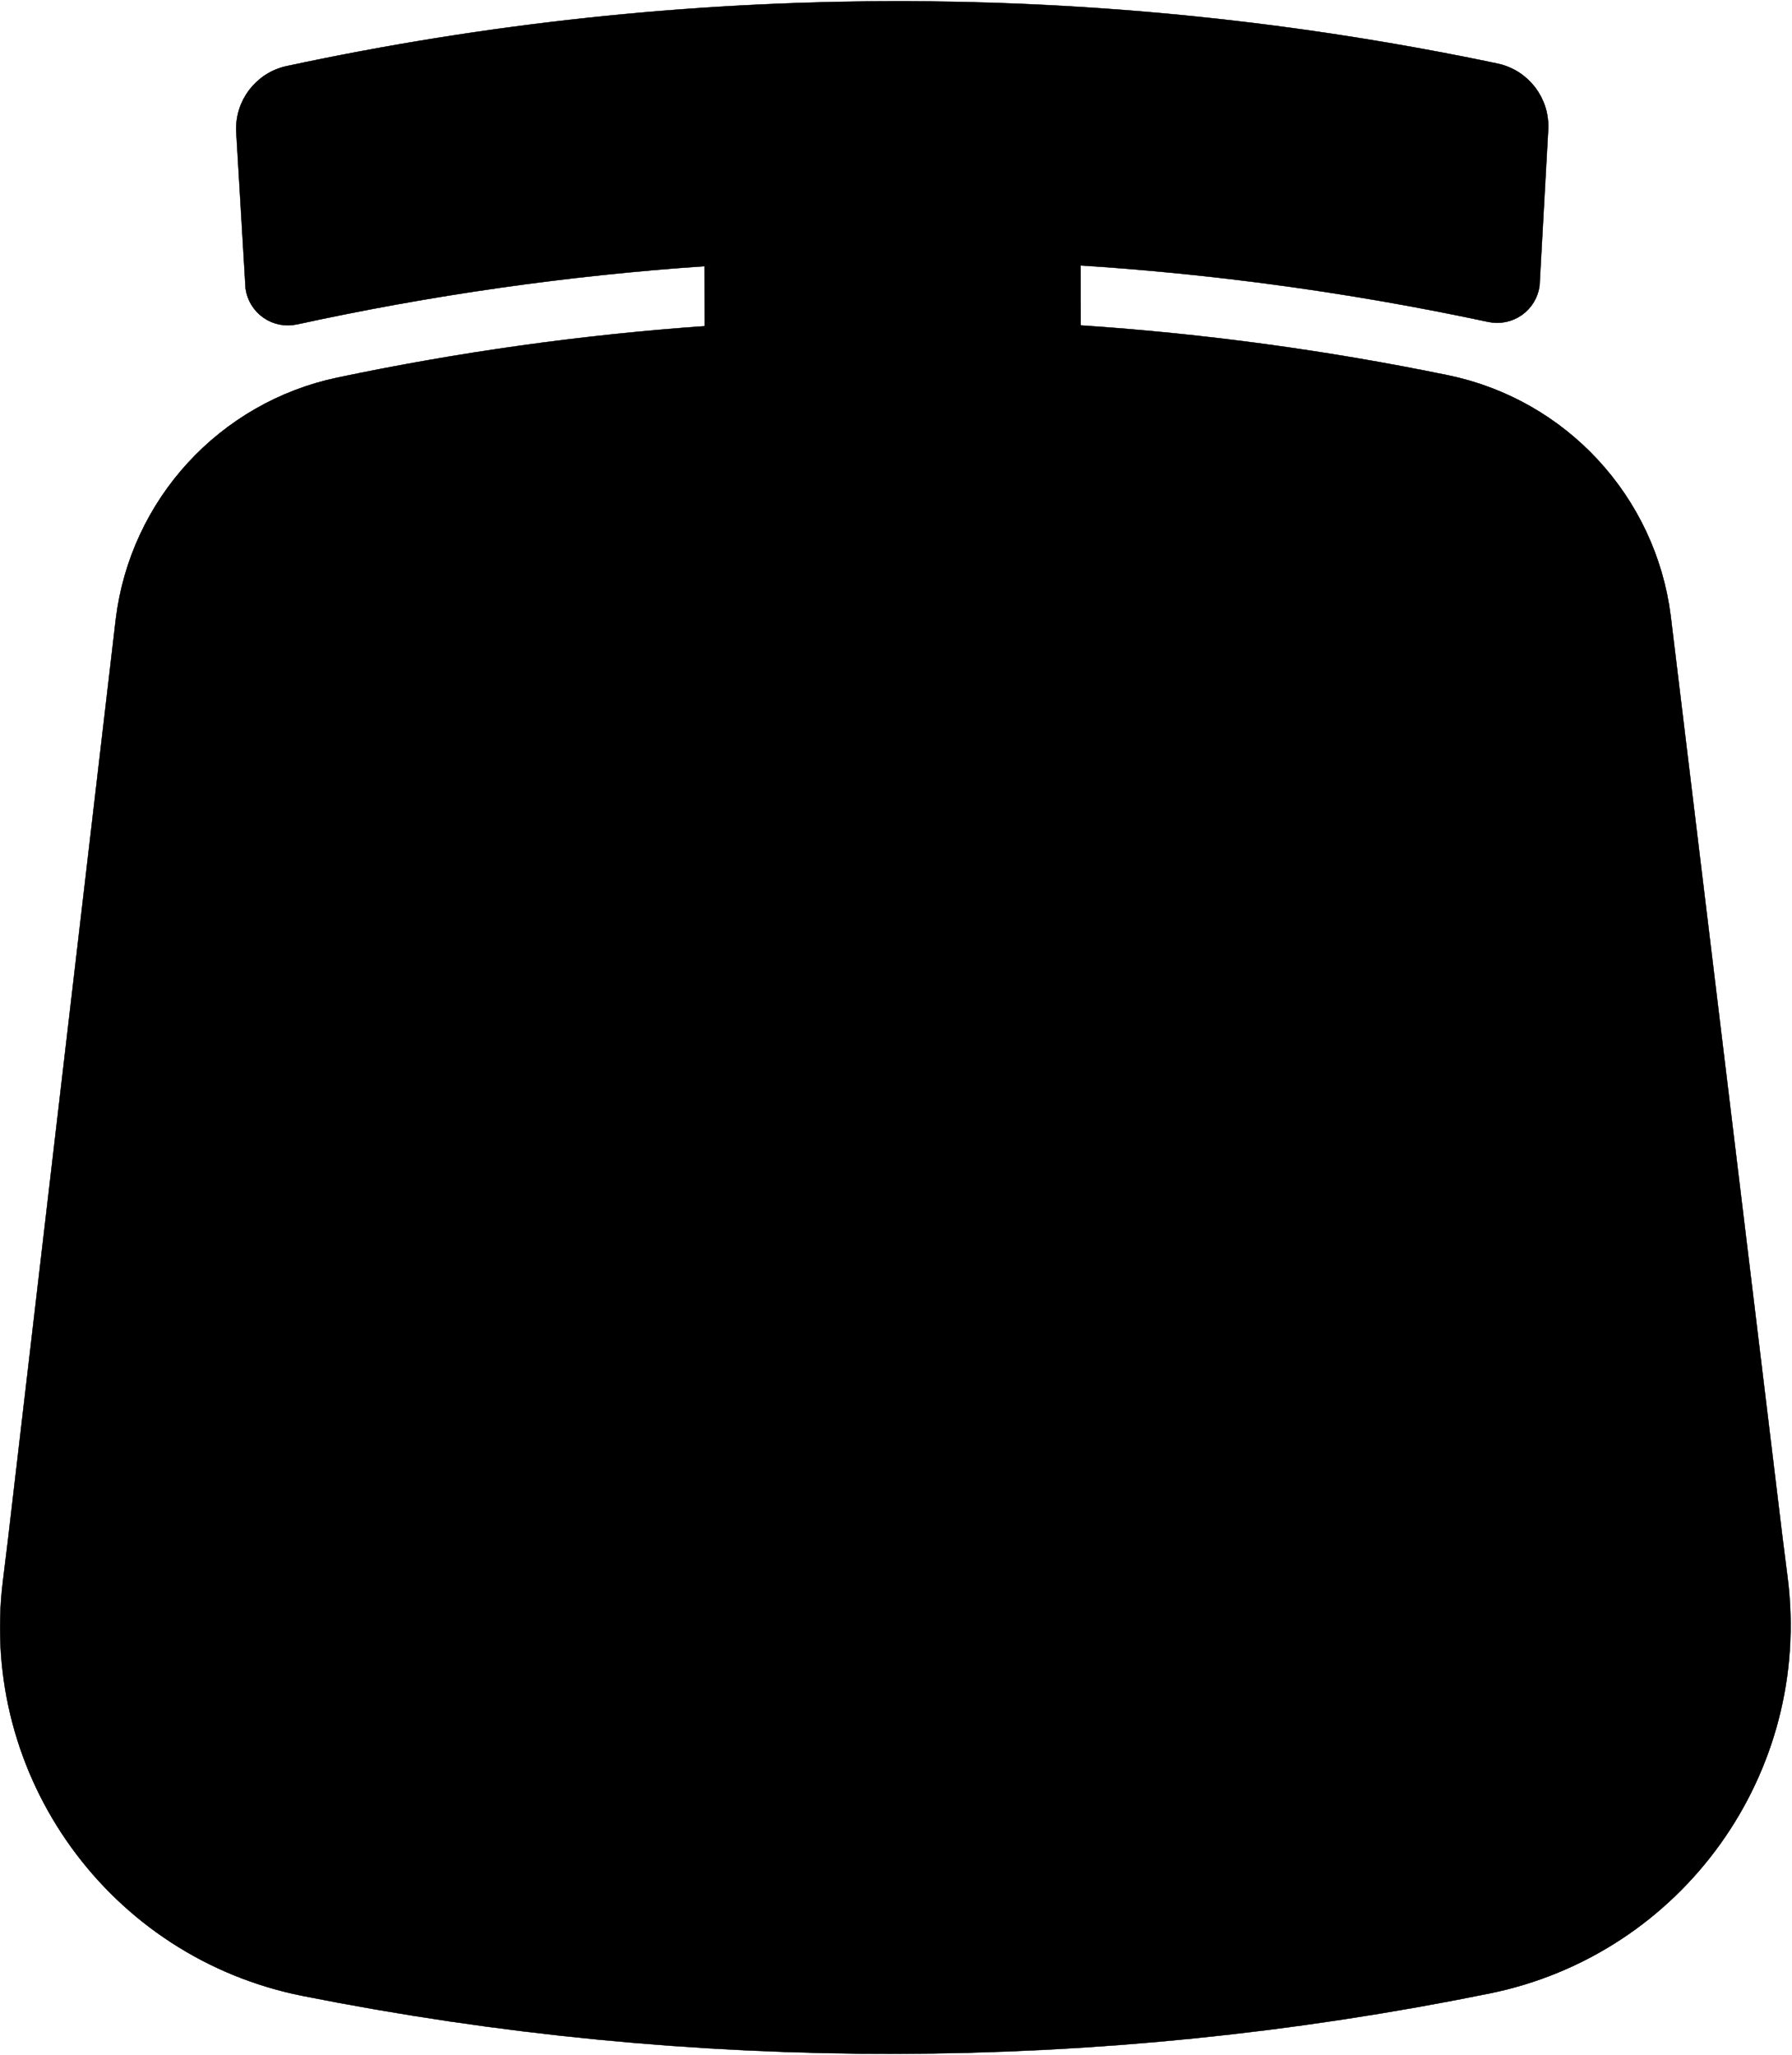
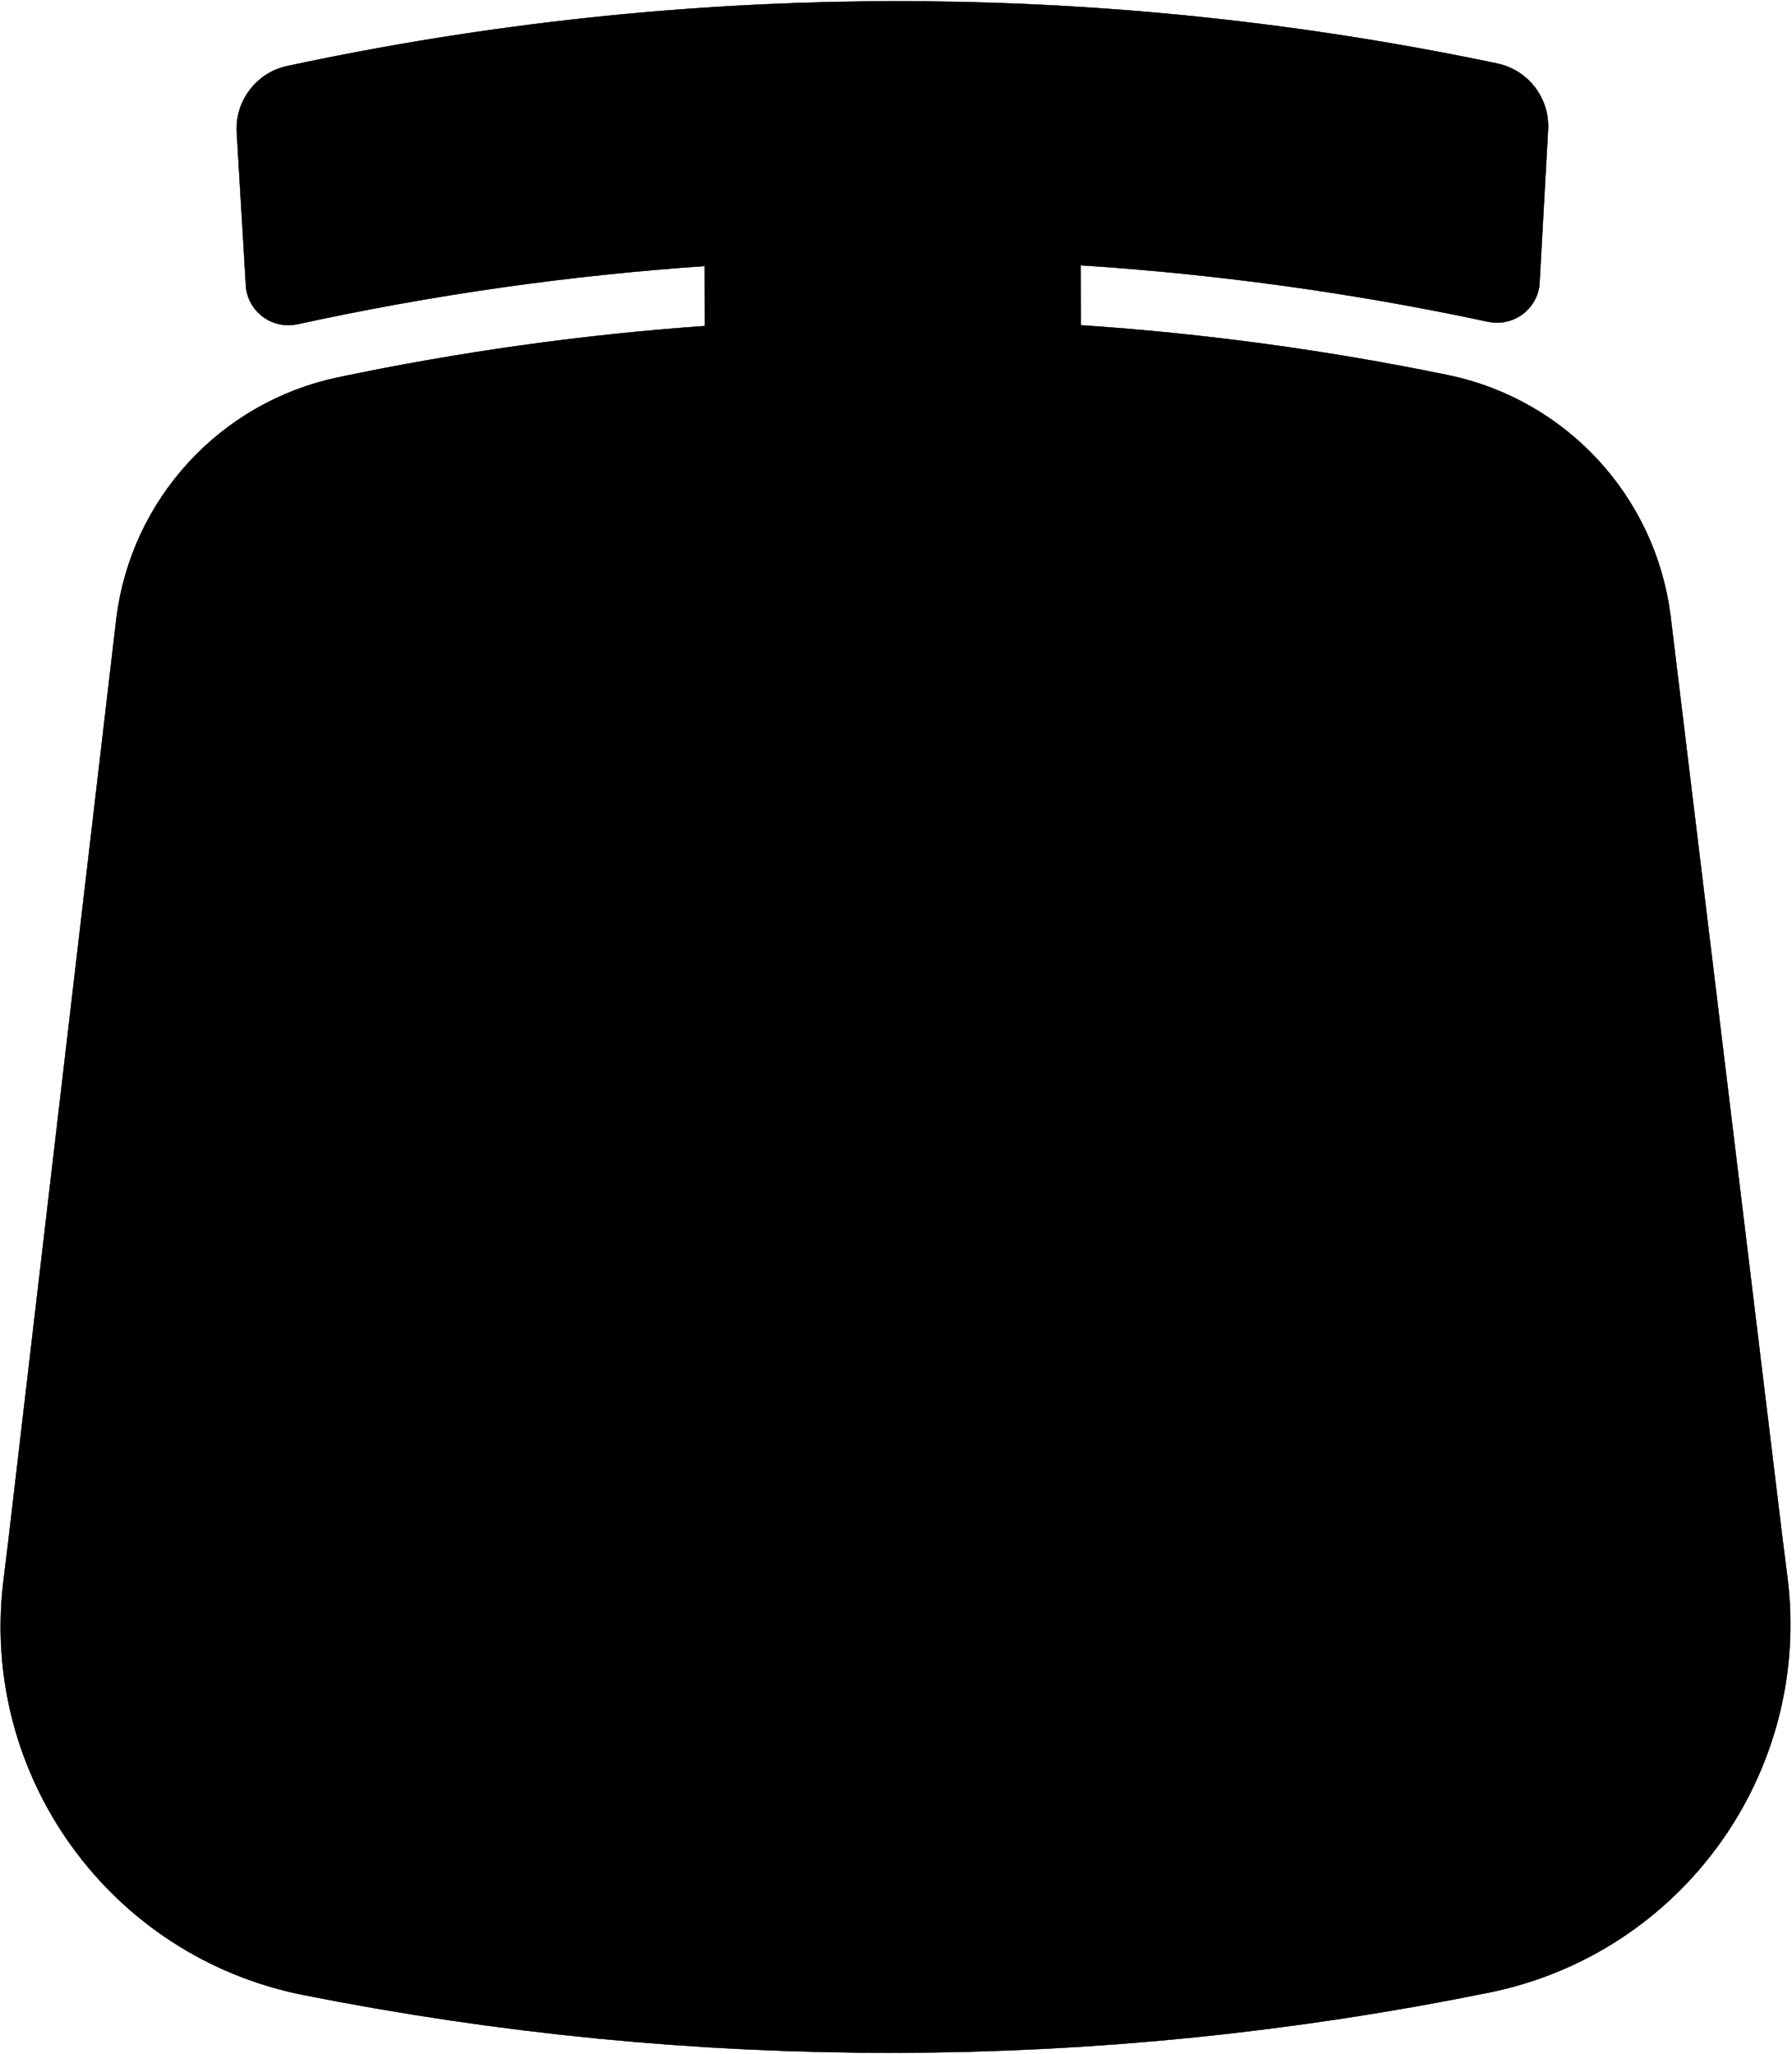
- <svg xmlns="http://www.w3.org/2000/svg" width="436.775mm" height="501.068mm" viewBox="1.345 -506.799 436.775 501.068" version="1.1" style="stroke-linecap:round;stroke-linejoin:round;">
-   <g transform="scale(1,-1)">
-     <g>
-       <g>
-         <path d="M264.823,427.46 A664.583,664.583 0 0,1 173.157,427.269" style="stroke:#000000;stroke-width:0.1;" />
-         <path d="M264.793,442.092 A664.583,664.583 0 0,1 173.126,441.901" style="stroke:#000000;stroke-width:0.1;" />
-         <path d="M358.119,472.083 A689.911,689.911 0 0 1 79.677,471.503" style="stroke:#000000;stroke-width:0.1;" />
-         <path d="M264.823,427.46 L264.793,442.092 A687.5,687.5 0 0 0 364.215,428.315 A10.417,10.417 0 0 1 376.719,437.12 L378.825,475.145 A15.625,15.625 0 0 1 366.438,491.3 A710.417,710.417 0 0 1 71.277,490.686 A15.625,15.625 0 0 1 58.958,474.479 L61.222,436.463 A10.417,10.417 0 0 1 73.763,427.71 A687.5,687.5 0 0 0 173.126,441.901 L173.157,427.269 A664.583,664.583 0 0 1 83.677,414.739 A68.75,68.75 0 0 1 29.581,355.844 L3.24,130.891 L2.053,121.231 A91.667,91.667 0 0 1 75.134,20.149 A733.333,733.333 0 0 1 364.541,20.751 A91.667,91.667 0 0 1 437.201,122.137 L435.974,131.792 L408.695,356.634 A68.75,68.75 0 0 1 354.354,415.303 A664.583,664.583 0 0 1 264.823,427.46 Z" style="stroke:#000000;stroke-width:0.1;" />
-         <circle cx="310.892" cy="314.555" r="8.202" style="stroke:#000000;stroke-width:0.1;" />
-         <circle cx="311.296" cy="120.806" r="8.202" style="stroke:#000000;stroke-width:0.1;" />
-         <circle cx="127.963" cy="120.424" r="8.202" style="stroke:#000000;stroke-width:0.1;" />
-         <circle cx="127.559" cy="314.173" r="8.202" style="stroke:#000000;stroke-width:0.1;" />
-       </g>
-     </g>
+ <svg xmlns="http://www.w3.org/2000/svg" width="437mm" height="501mm" viewBox="1.345 -506.799 436.775 501.068" version="1.1">
+   <g transform="scale(1 -1)">
+     <path d="M264.823 427.46a665 665 0 0 1-91.666-.19" style="stroke:#000;stroke-width:.1" />
+     <path d="M264.793 442.092a665 665 0 0 1-91.667-.19" style="stroke:#000;stroke-width:.1" />
+     <path d="M358.119 472.083a689.9 689.9 0 0 1-278.442-.58" style="stroke:#000;stroke-width:.1" />
+     <path d="m264.823 427.46-.03 14.632a687.5 687.5 0 0 0 99.422-13.777 10.417 10.417 0 0 1 12.504 8.805l2.106 38.025a15.625 15.625 0 0 1-12.387 16.156 710.4 710.4 0 0 1-295.16-.615 15.625 15.625 0 0 1-12.32-16.207l2.264-38.016a10.417 10.417 0 0 1 12.54-8.753 687.5 687.5 0 0 0 99.364 14.191l.03-14.632a665 665 0 0 1-89.479-12.53 68.75 68.75 0 0 1-54.096-58.895L3.24 130.891l-1.187-9.66A91.667 91.667 0 0 1 75.134 20.149a733.3 733.3 0 0 1 289.407.602 91.667 91.667 0 0 1 72.66 101.386l-1.227 9.655-27.279 224.842a68.75 68.75 0 0 1-54.34 58.669 665 665 0 0 1-89.532 12.157" style="stroke:#000;stroke-width:.1" />
+     <circle cx="310.892" cy="314.555" r="8.202" style="stroke:#000;stroke-width:.1" />
+     <circle cx="311.296" cy="120.806" r="8.202" style="stroke:#000;stroke-width:.1" />
+     <circle cx="127.963" cy="120.424" r="8.202" style="stroke:#000;stroke-width:.1" />
+     <circle cx="127.559" cy="314.173" r="8.202" style="stroke:#000;stroke-width:.1" />
  </g>
</svg>
